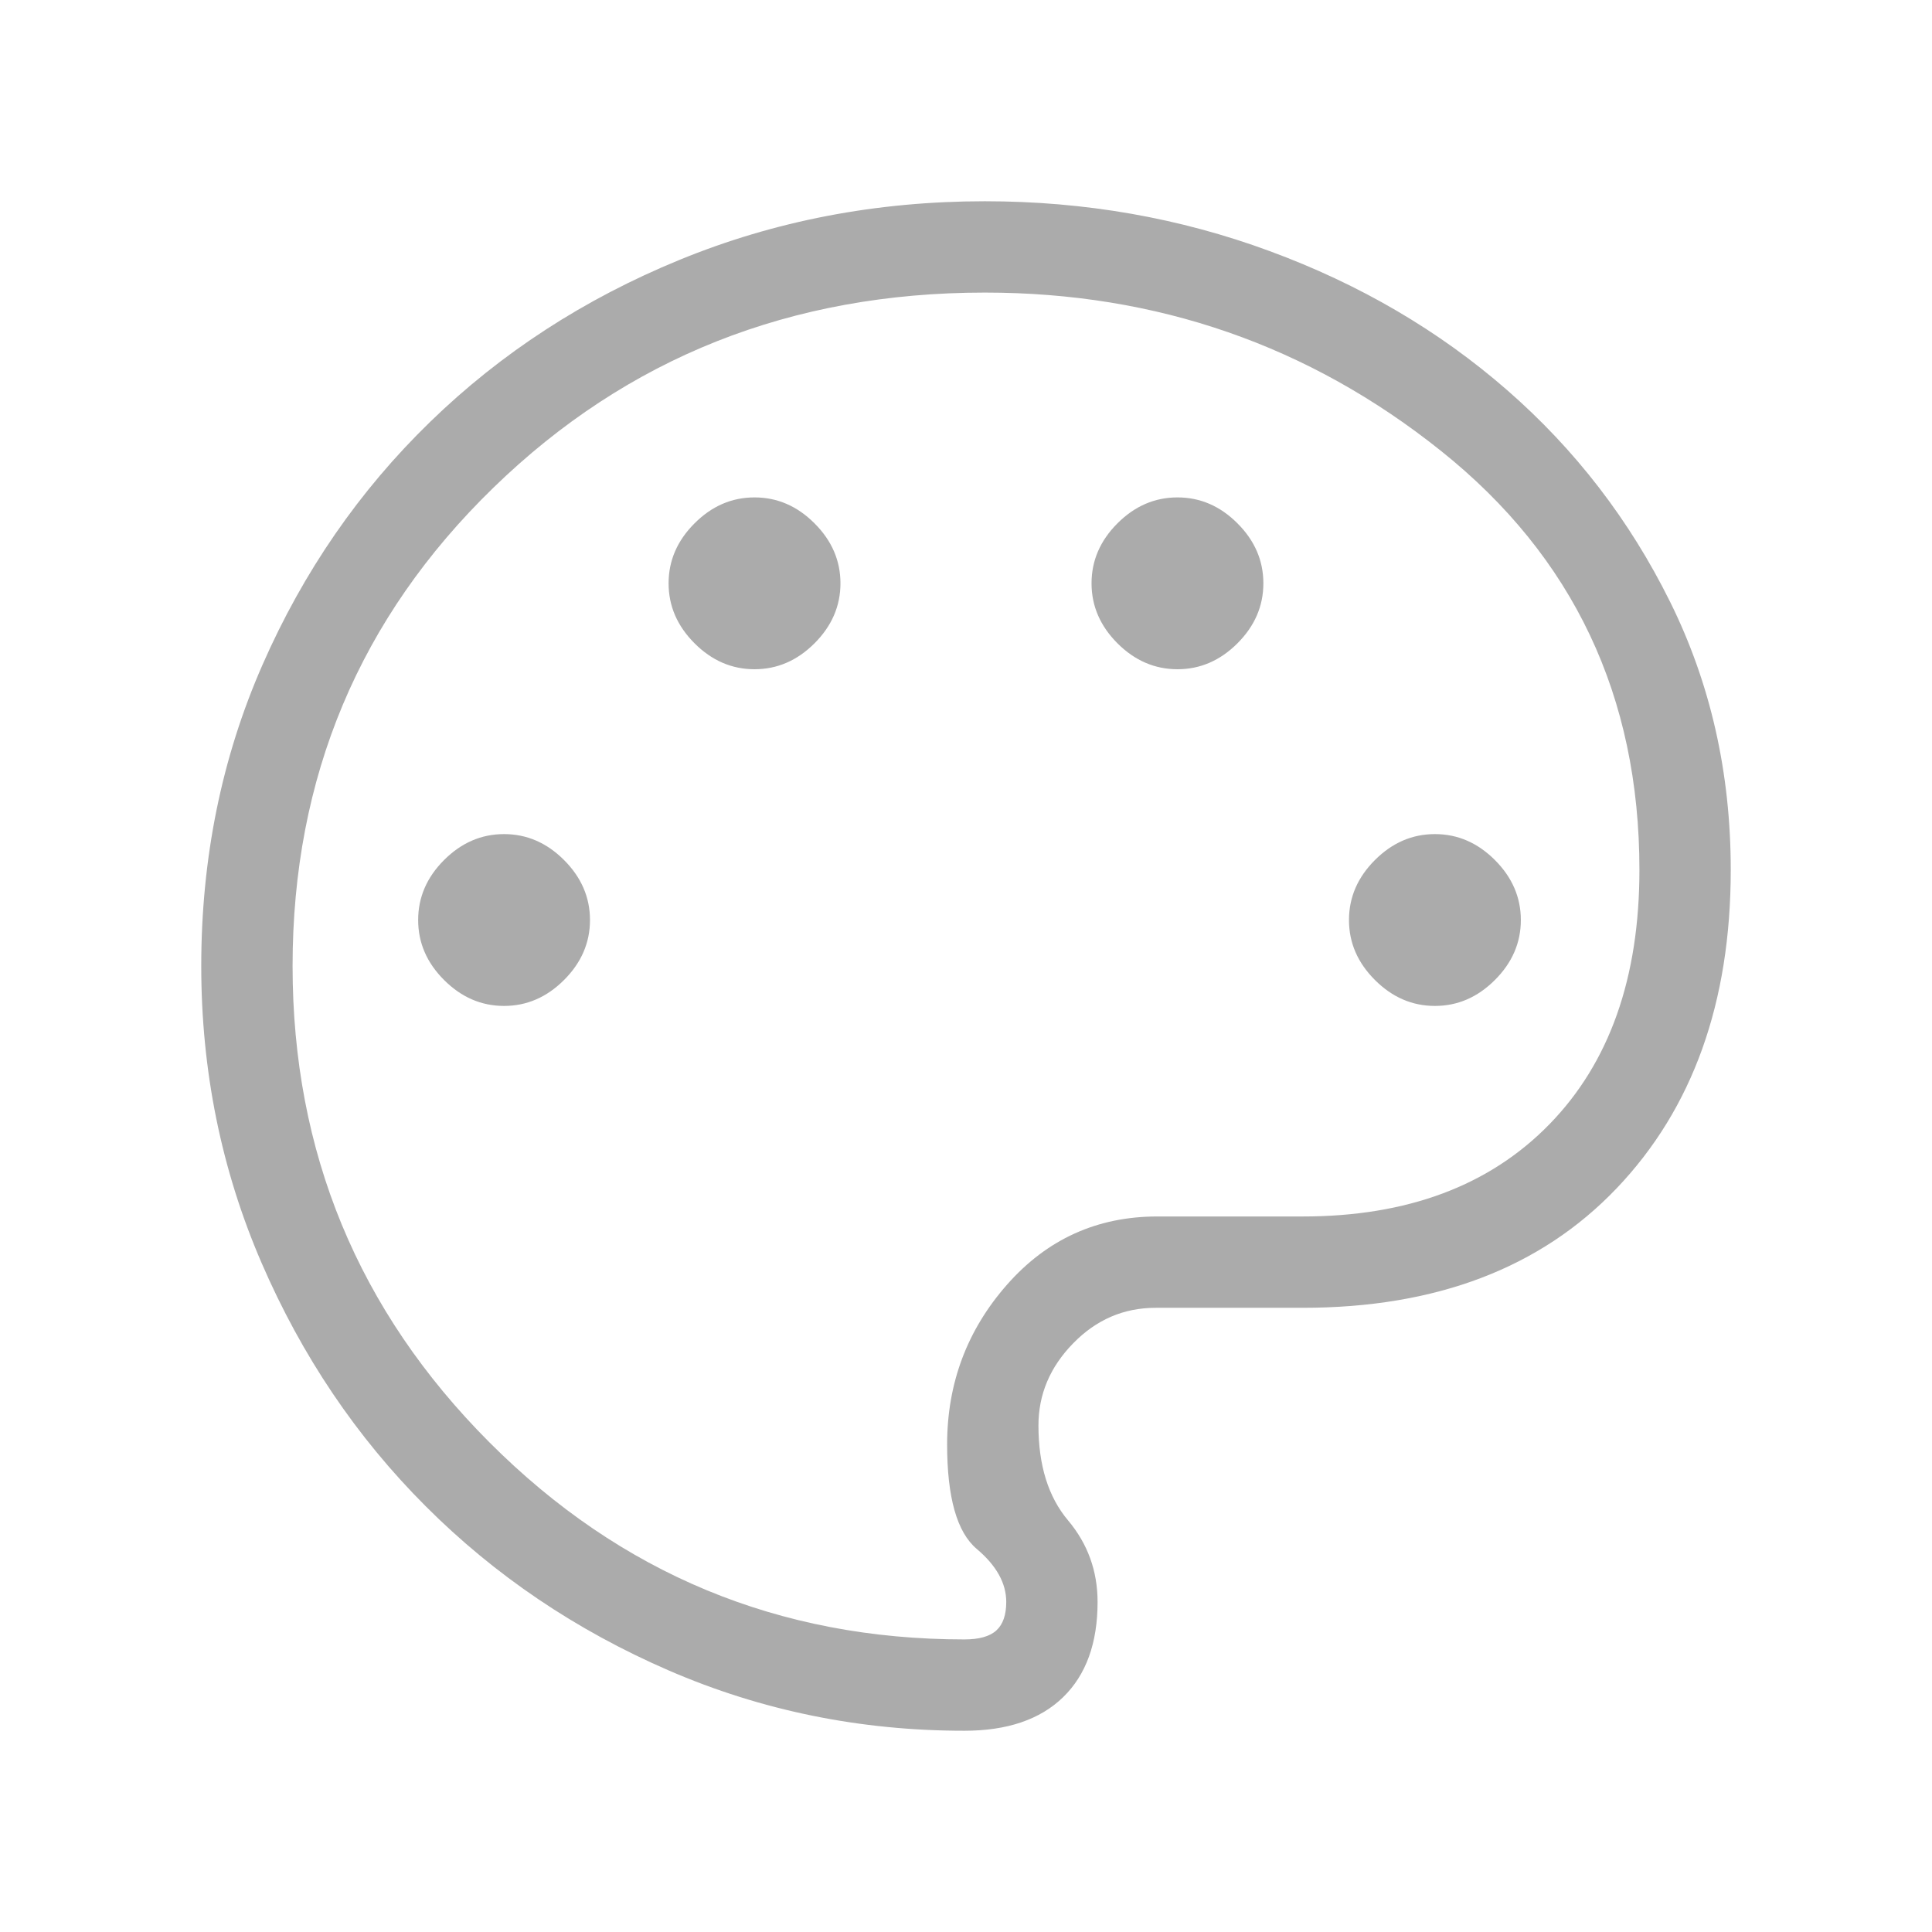
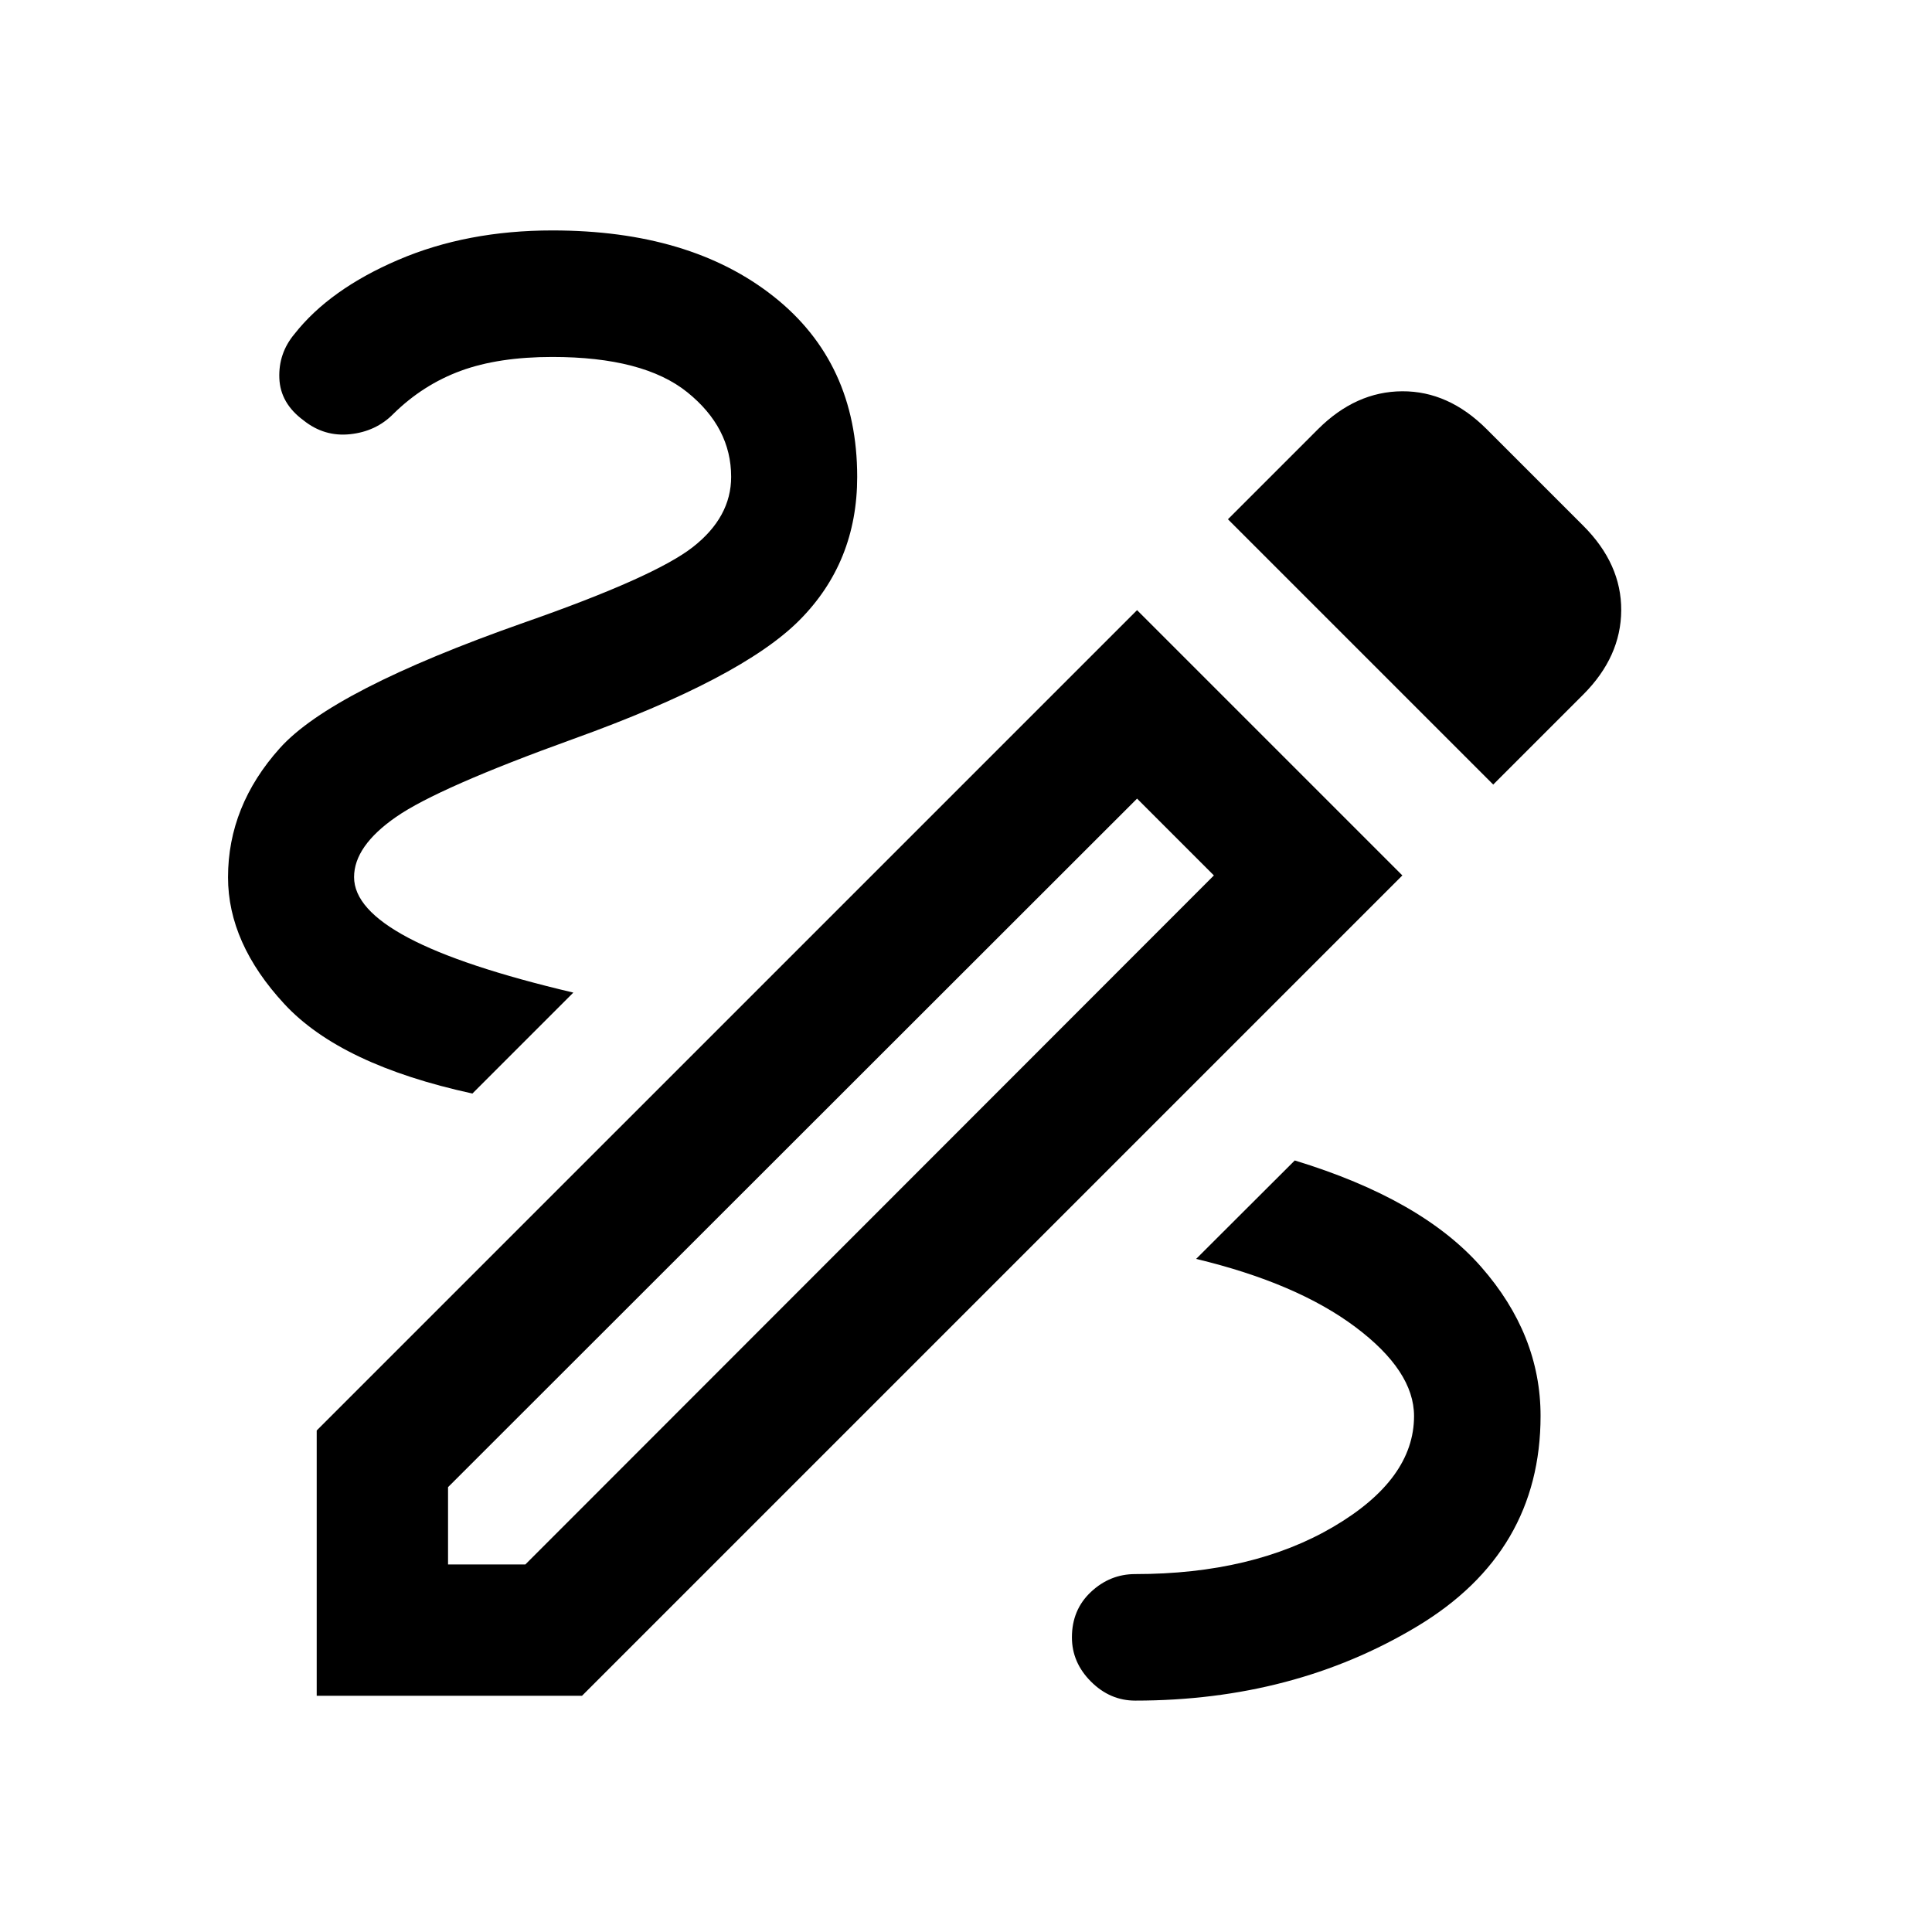
- <svg xmlns="http://www.w3.org/2000/svg" width="48" height="48" class="item-nav-menu" viewBox="0 0 48 48" fill="none">
-   <mask id="mask0_118_1826" style="mask-type:alpha" maskUnits="userSpaceOnUse" x="0" y="0" width="48" height="48">
-     <rect width="48" height="48" fill="#D9D9D9" />
-   </mask>
-   <g mask="url(#mask0_118_1826)">
-     <path d="M23.962 43C21.369 43 18.921 42.501 16.615 41.502C14.31 40.503 12.297 39.144 10.577 37.423C8.856 35.703 7.497 33.686 6.498 31.375C5.499 29.063 5 26.605 5 24C5 21.32 5.508 18.825 6.523 16.514C7.538 14.202 8.926 12.191 10.687 10.481C12.447 8.771 14.511 7.429 16.879 6.458C19.247 5.486 21.777 5 24.469 5C26.949 5 29.308 5.413 31.546 6.239C33.785 7.064 35.751 8.215 37.444 9.692C39.138 11.169 40.487 12.922 41.492 14.95C42.497 16.978 43 19.199 43 21.611C43 24.904 42.056 27.54 40.167 29.521C38.279 31.502 35.678 32.492 32.365 32.492H28.712C27.919 32.492 27.236 32.786 26.662 33.375C26.087 33.963 25.8 34.644 25.8 35.415C25.8 36.405 26.045 37.191 26.535 37.773C27.024 38.355 27.269 39.031 27.269 39.8C27.269 40.823 26.983 41.612 26.412 42.167C25.84 42.722 25.023 43 23.962 43ZM12.523 24.992C13.087 24.992 13.584 24.777 14.013 24.348C14.443 23.919 14.658 23.422 14.658 22.858C14.658 22.294 14.443 21.797 14.013 21.367C13.584 20.938 13.087 20.723 12.523 20.723C11.959 20.723 11.462 20.938 11.033 21.367C10.603 21.797 10.389 22.294 10.389 22.858C10.389 23.422 10.603 23.919 11.033 24.348C11.462 24.777 11.959 24.992 12.523 24.992ZM18.746 16.627C19.31 16.627 19.807 16.412 20.236 15.983C20.666 15.553 20.881 15.056 20.881 14.492C20.881 13.928 20.666 13.431 20.236 13.002C19.807 12.572 19.31 12.358 18.746 12.358C18.182 12.358 17.685 12.572 17.256 13.002C16.826 13.431 16.611 13.928 16.611 14.492C16.611 15.056 16.826 15.553 17.256 15.983C17.685 16.412 18.182 16.627 18.746 16.627ZM29.254 16.627C29.818 16.627 30.315 16.412 30.744 15.983C31.174 15.553 31.388 15.056 31.388 14.492C31.388 13.928 31.174 13.431 30.744 13.002C30.315 12.572 29.818 12.358 29.254 12.358C28.69 12.358 28.193 12.572 27.763 13.002C27.334 13.431 27.119 13.928 27.119 14.492C27.119 15.056 27.334 15.553 27.763 15.983C28.193 16.412 28.69 16.627 29.254 16.627ZM35.65 24.992C36.214 24.992 36.711 24.777 37.14 24.348C37.57 23.919 37.785 23.422 37.785 22.858C37.785 22.294 37.57 21.797 37.14 21.367C36.711 20.938 36.214 20.723 35.65 20.723C35.086 20.723 34.589 20.938 34.16 21.367C33.73 21.797 33.515 22.294 33.515 22.858C33.515 23.422 33.73 23.919 34.16 24.348C34.589 24.777 35.086 24.992 35.65 24.992ZM23.962 40.731C24.328 40.731 24.593 40.656 24.756 40.506C24.919 40.356 25 40.12 25 39.8C25 39.333 24.755 38.894 24.265 38.481C23.776 38.068 23.531 37.204 23.531 35.888C23.531 34.368 24.027 33.044 25.021 31.915C26.015 30.787 27.259 30.223 28.754 30.223H32.365C34.963 30.223 37.006 29.459 38.496 27.931C39.986 26.402 40.731 24.296 40.731 21.611C40.731 17.301 39.09 13.833 35.808 11.208C32.526 8.582 28.746 7.269 24.469 7.269C19.654 7.269 15.583 8.885 12.258 12.117C8.932 15.349 7.269 19.31 7.269 24C7.269 28.623 8.899 32.567 12.158 35.833C15.417 39.098 19.351 40.731 23.962 40.731Z" fill="#ABABAB" />
-   </g>
+ <svg xmlns="http://www.w3.org/2000/svg" height="48" viewBox="0 -960 960 960" width="48">
+   <path d="M564.065-114.978q-12.514 0-21.974-9.46-9.461-9.461-9.461-21.975 0-13.717 9.461-22.576 9.46-8.859 21.974-8.859 58.522 0 98.544-23.537 40.021-23.538 40.021-54.989 0-22.385-29.141-44.234-29.141-21.848-79.141-33.848l49.01-48.914Q706.5-364.13 736-330.473q29.5 33.657 29.5 74.022 0 67.749-61.359 104.611-61.358 36.862-140.076 36.862ZM234.739-416.63q-65.435-14.24-93.435-44.479-28-30.239-28-62.956 0-35.479 25.761-64.196T260.022-650.5q65.282-22.804 84.282-37.685 19-14.88 19-34.88 0-24.474-21.774-42.02-21.775-17.545-67.098-17.545-26.693 0-45.454 6.88t-33.522 21.402q-8.564 8.718-21.441 10.098-12.876 1.38-23.174-6.859-11.537-8.478-12.037-20.906-.5-12.428 7.5-22.007 17.478-22.239 51.598-36.859Q232.022-845.5 274.5-845.5q68.478 0 109.956 32.849 41.479 32.848 41.479 89.586 0 42.435-28.739 71.293-28.74 28.859-112.313 58.952-67.144 24.233-88.046 38.733-20.902 14.5-20.902 29.919 0 15.864 26.88 30.124 26.881 14.261 82.076 27.261l-50.152 50.153Zm507.239-153.522L610.152-701.978l44.761-44.761q18.767-18.718 41.819-18.837 23.051-.12 42.007 18.837l48 48q18.957 18.956 18.837 42.007-.119 23.052-18.837 41.819l-44.761 44.761ZM222.63-182.63h38.413L603.174-525 565-563.174 222.63-221.043v38.413Zm-65.26 65.26v-131.826L565-656.826 696.826-525l-407.63 407.63H157.37ZM565-563.174 603.174-525 565-563.174Z" />
</svg>
